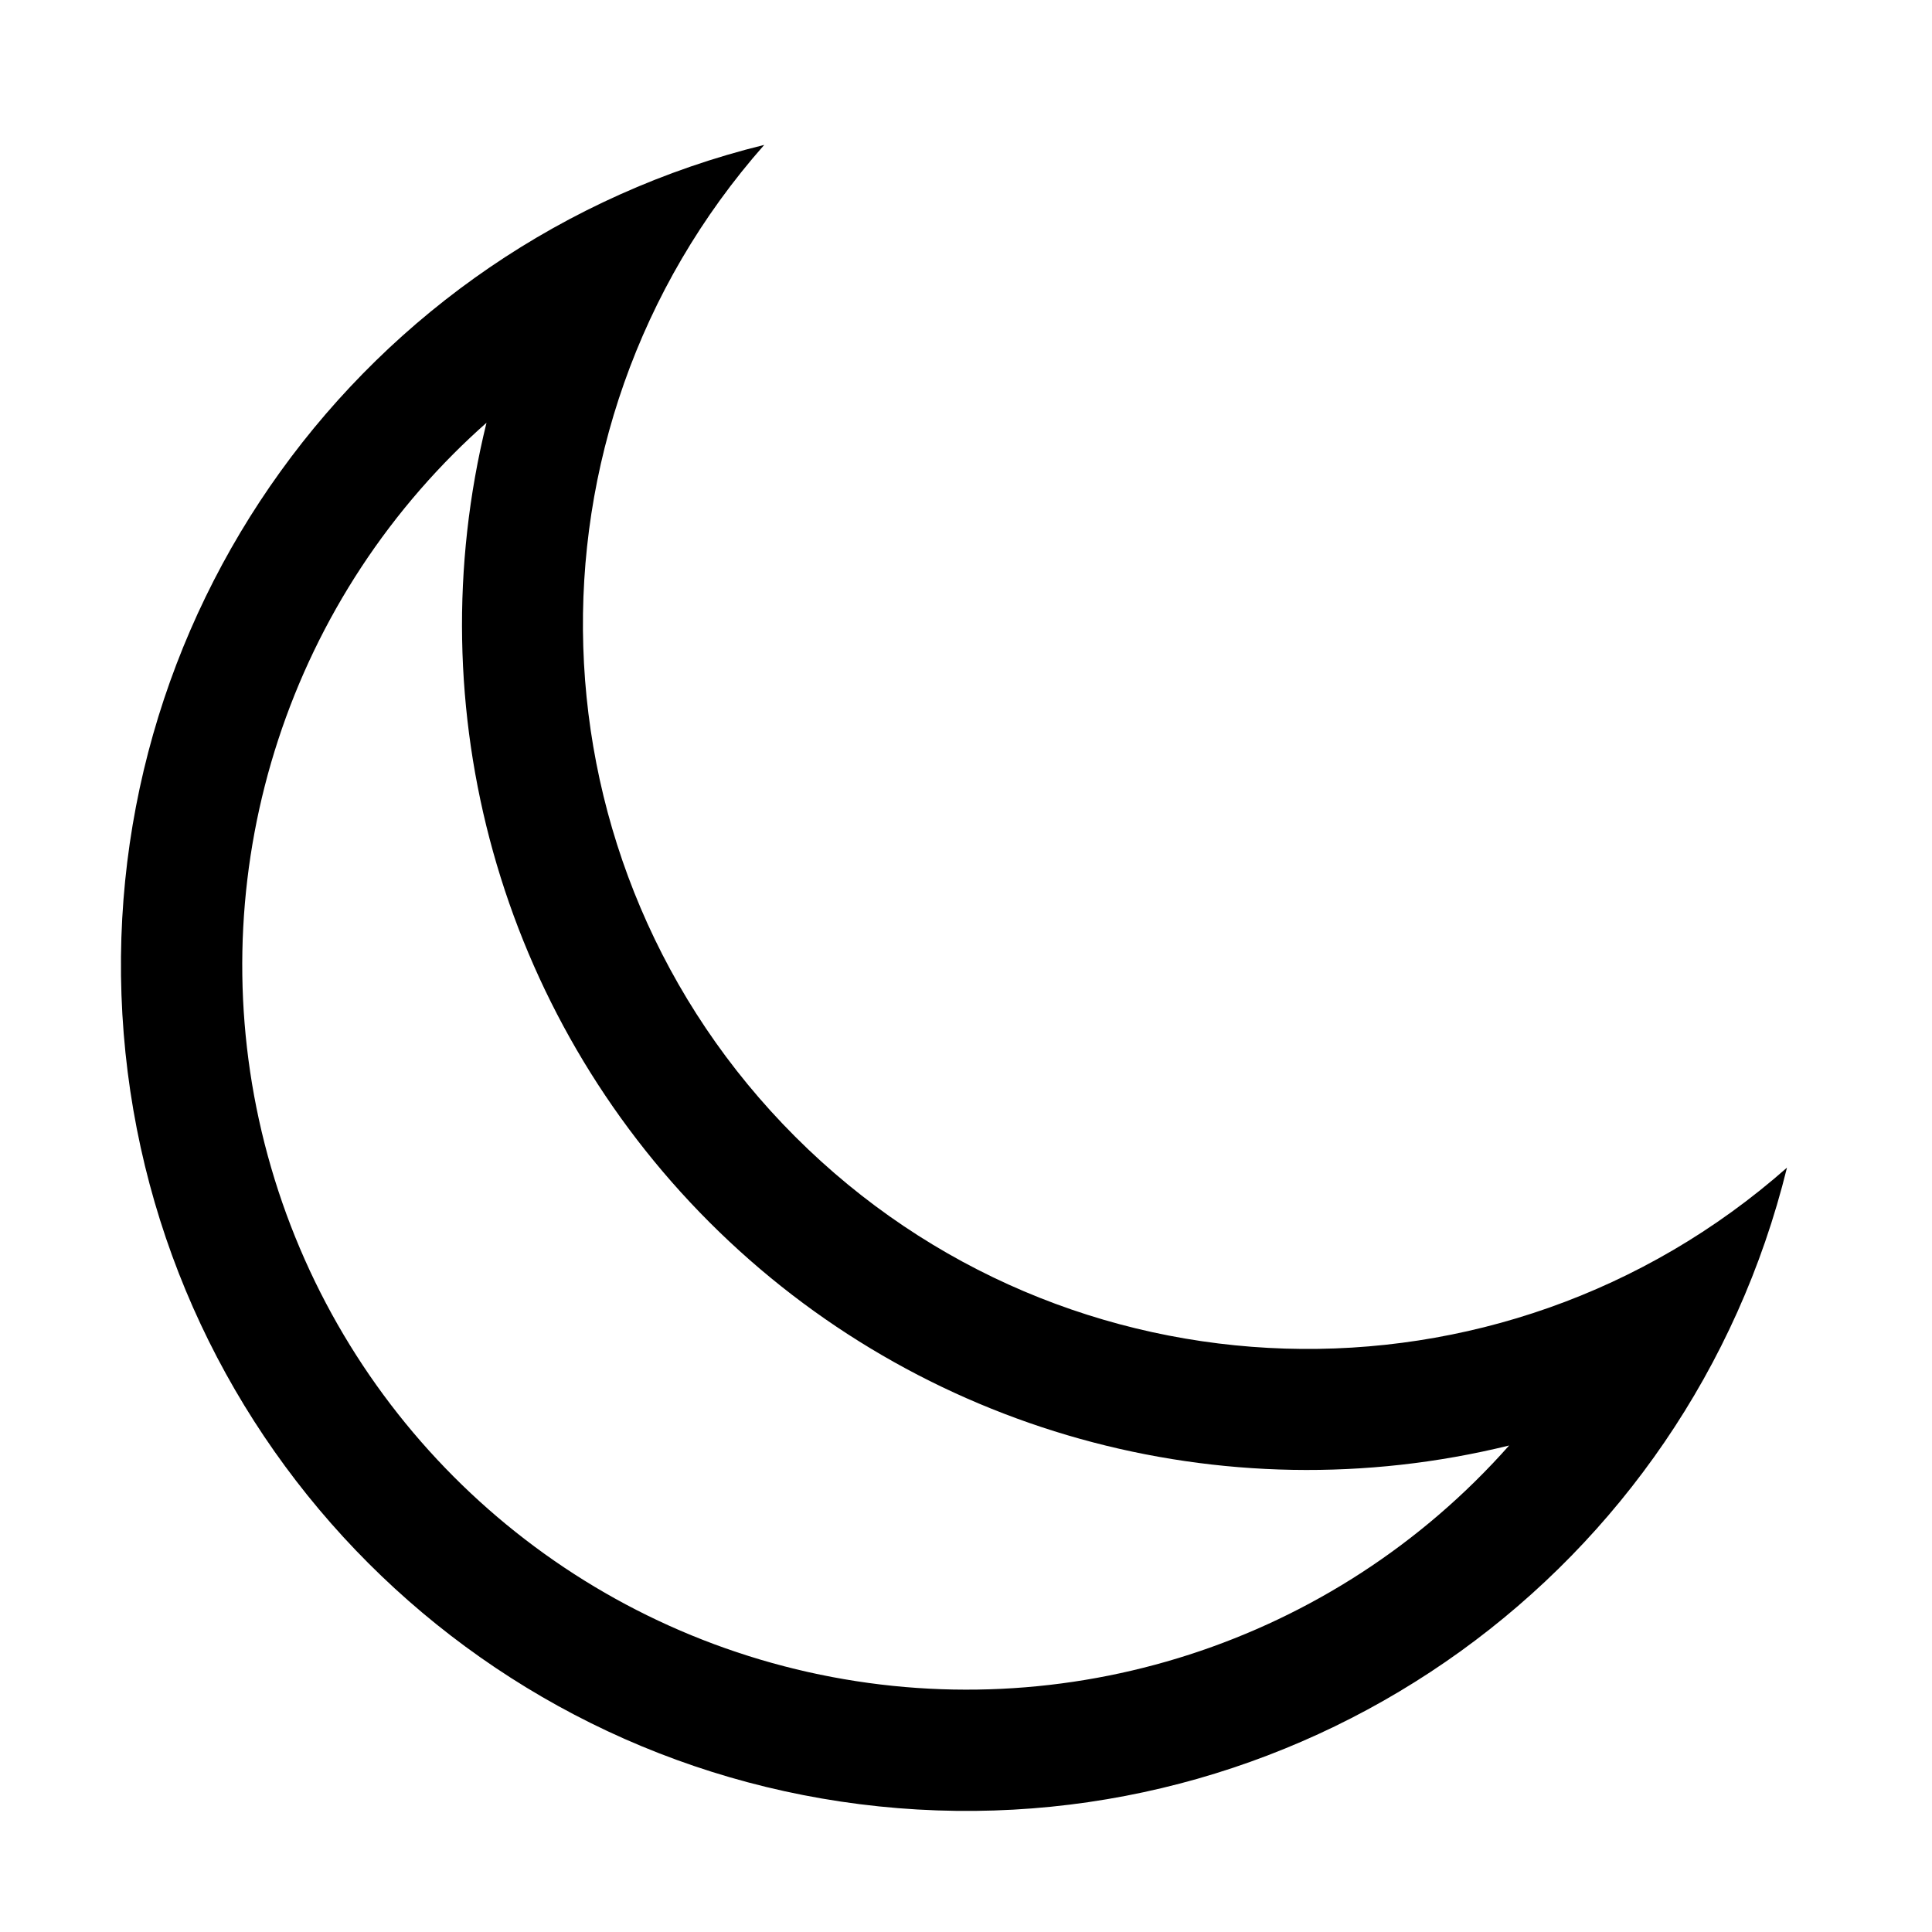
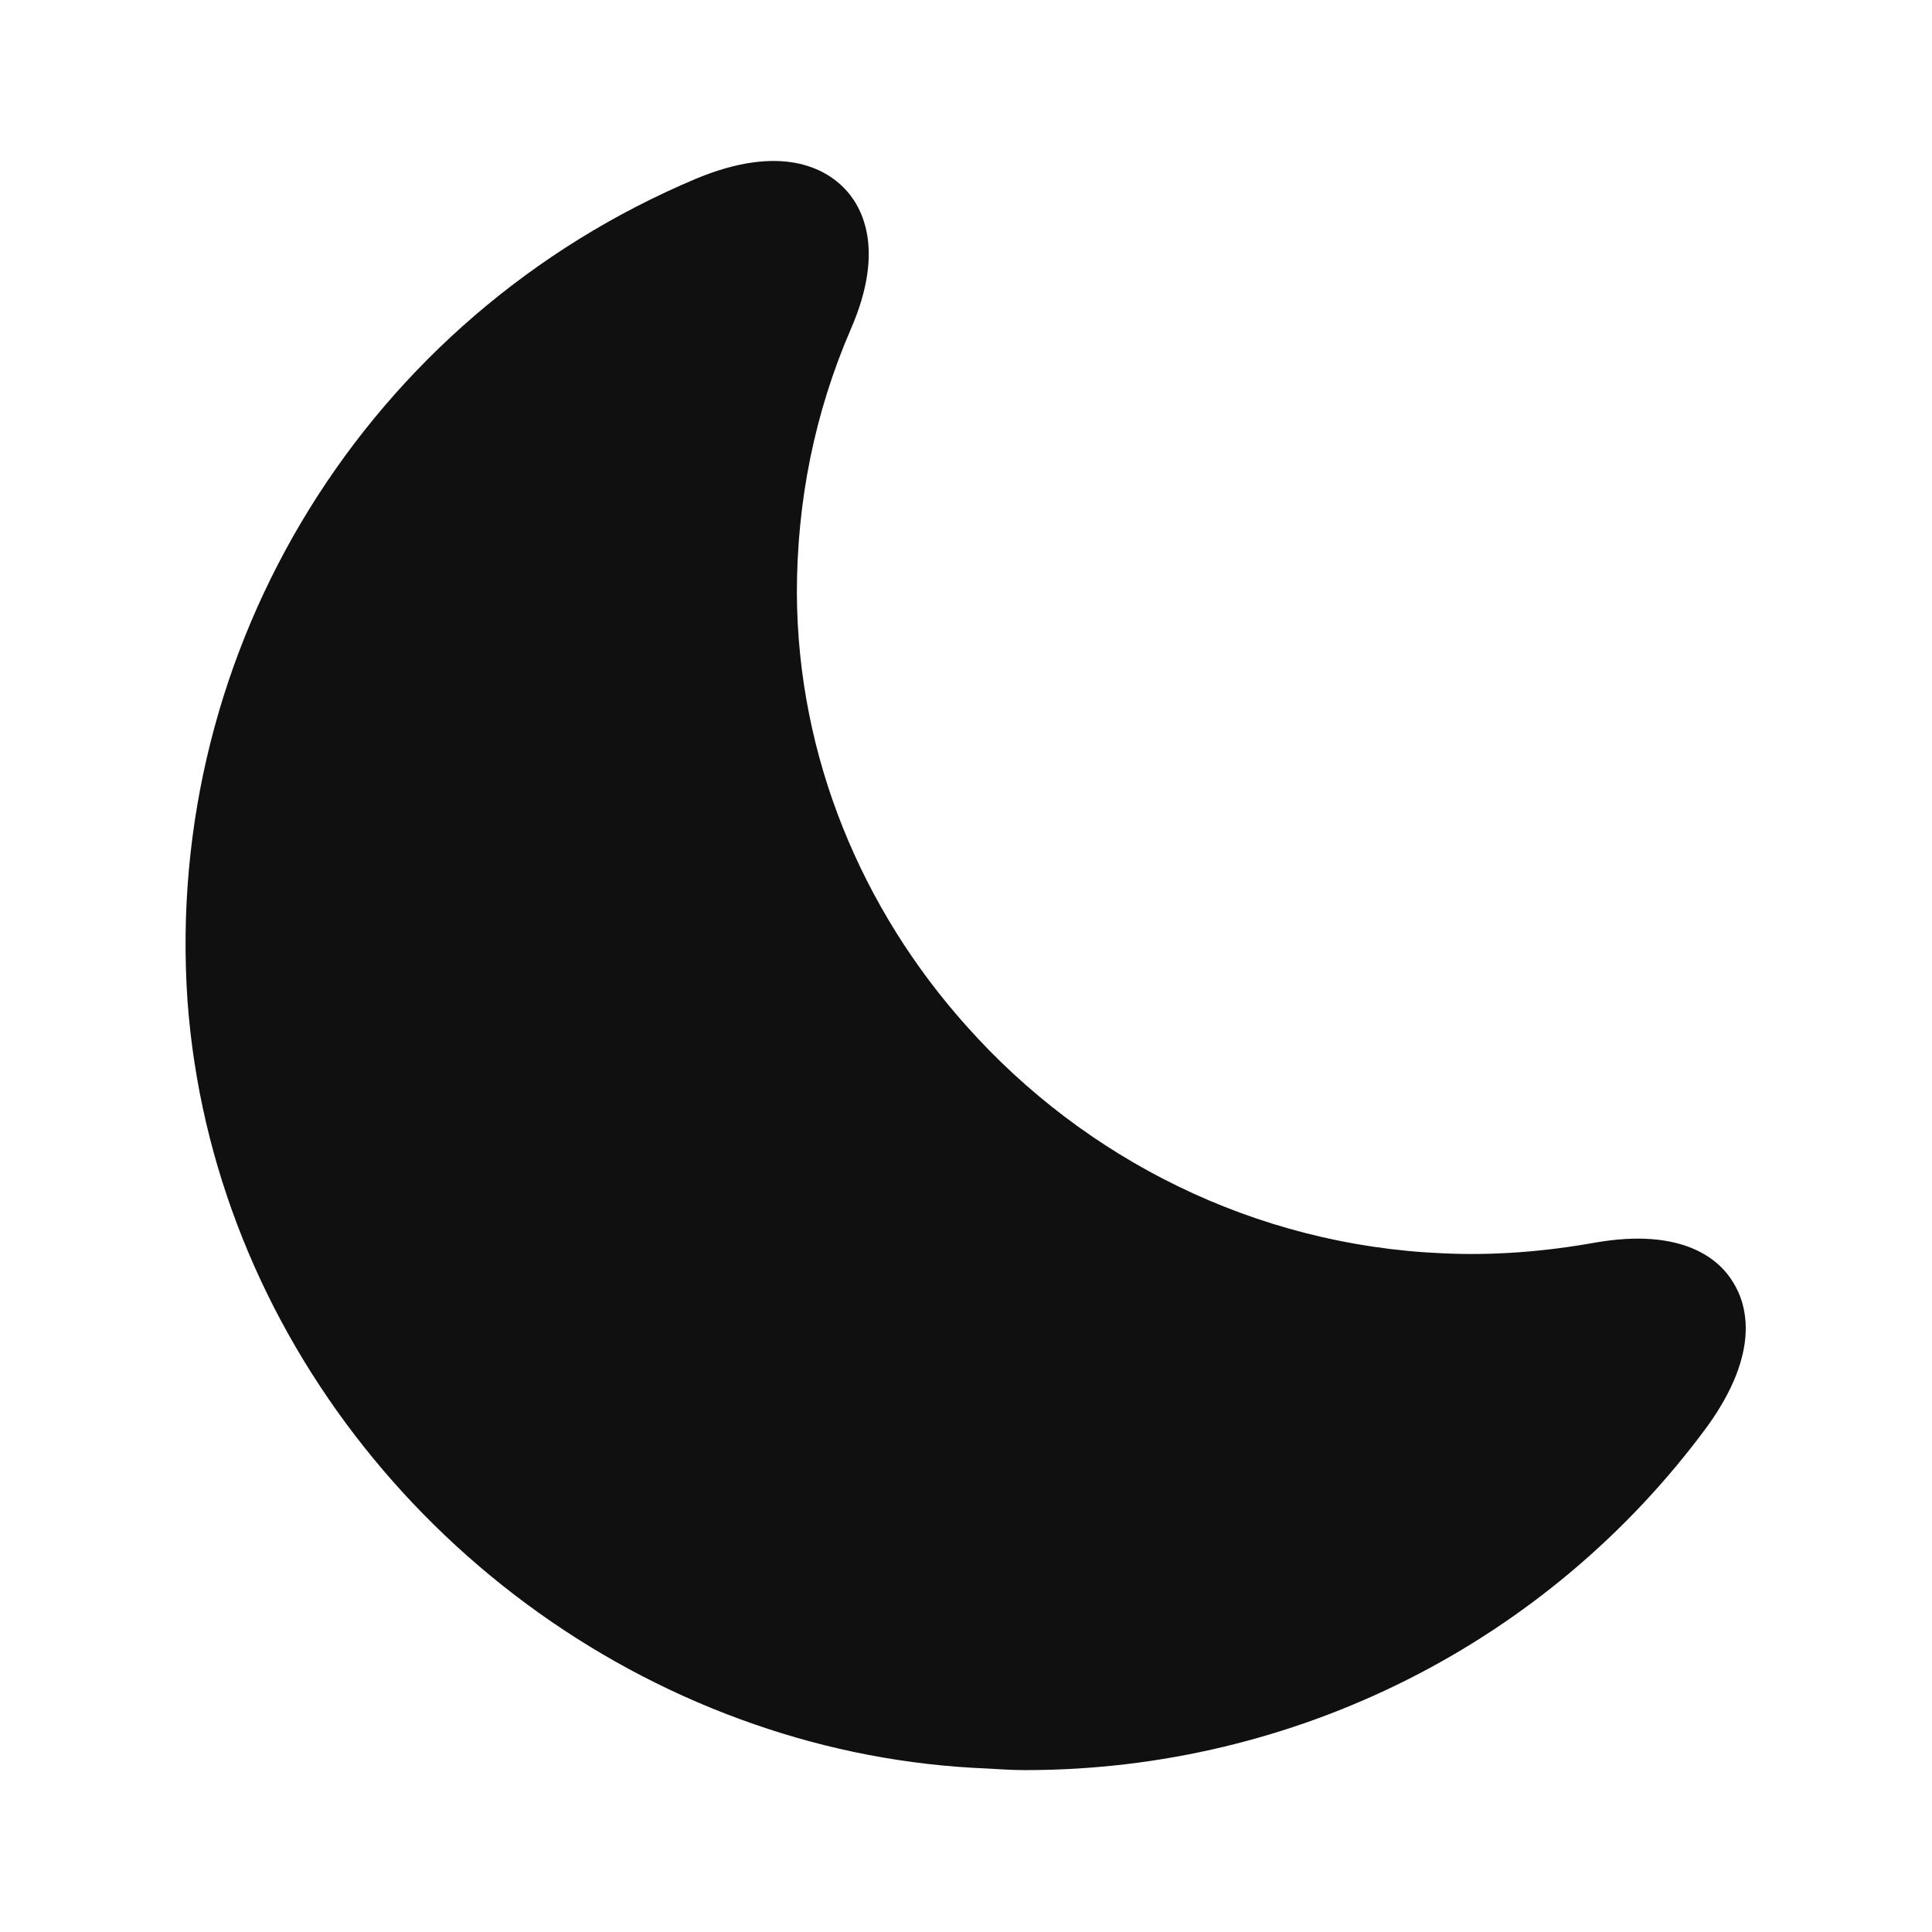
- <svg xmlns="http://www.w3.org/2000/svg" width="800px" height="800px" viewBox="0 0 1024 1024">
-   <path fill="#000000" d="M240.448 240.448a384 384 0 1 0 559.424 525.696 448 448 0 0 1-542.016-542.08 390.592 390.592 0 0 0-17.408 16.384zm181.056 362.048a384 384 0 0 0 525.632 16.384A448 448 0 1 1 405.056 76.8a384 384 0 0 0 16.448 525.696z" />
+ <svg xmlns="http://www.w3.org/2000/svg" width="800px" height="800px" viewBox="0 0 24 24" fill="none">
+   <g id="SVGRepo_bgCarrier" stroke-width="0" />
+   <g id="SVGRepo_tracerCarrier" stroke-linecap="round" stroke-linejoin="round" />
+   <g id="SVGRepo_iconCarrier">
+     <path d="M21.529 15.929C21.369 15.659 20.919 15.239 19.799 15.439C19.179 15.549 18.549 15.599 17.919 15.569C15.589 15.469 13.479 14.399 12.009 12.749C10.709 11.299 9.909 9.409 9.899 7.369C9.899 6.229 10.119 5.129 10.569 4.089C11.009 3.079 10.699 2.549 10.479 2.329C10.249 2.099 9.709 1.779 8.649 2.219C4.559 3.939 2.029 8.039 2.329 12.429C2.629 16.559 5.529 20.089 9.369 21.419C10.289 21.739 11.259 21.929 12.259 21.969C12.419 21.979 12.579 21.989 12.739 21.989C16.089 21.989 19.229 20.409 21.209 17.719C21.879 16.789 21.699 16.199 21.529 15.929Z" fill="#101010" />
+   </g>
</svg>
